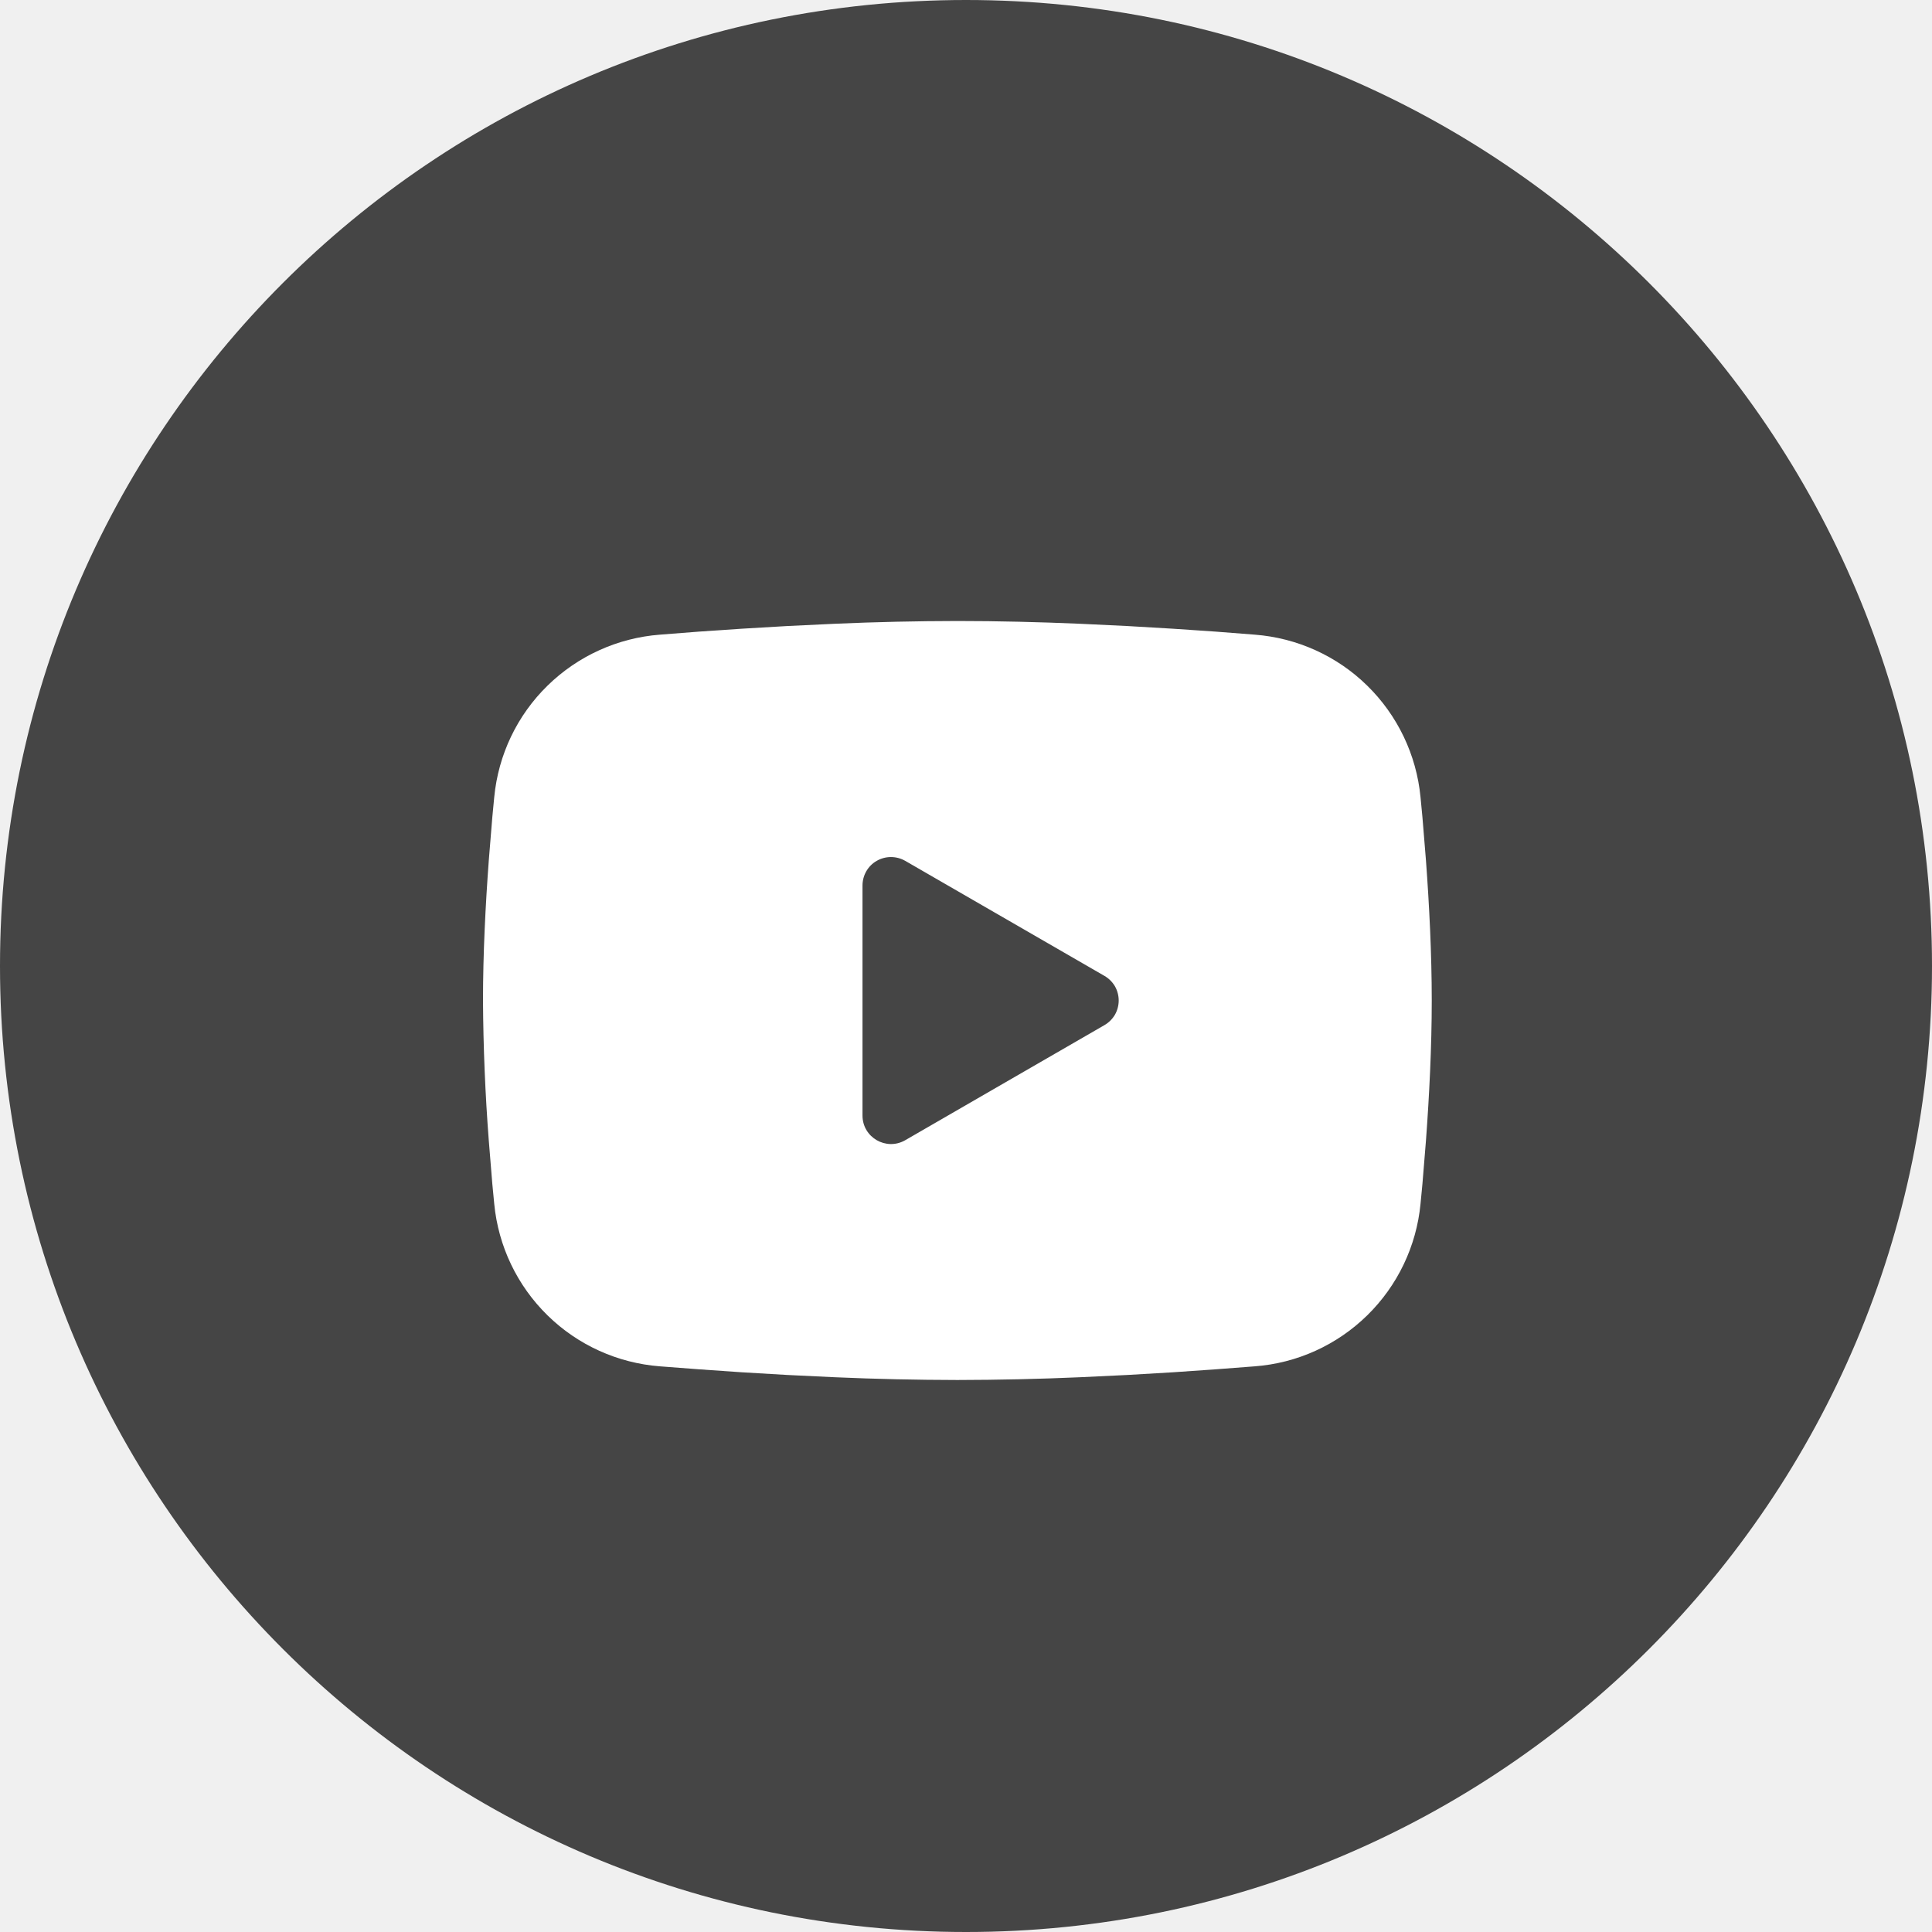
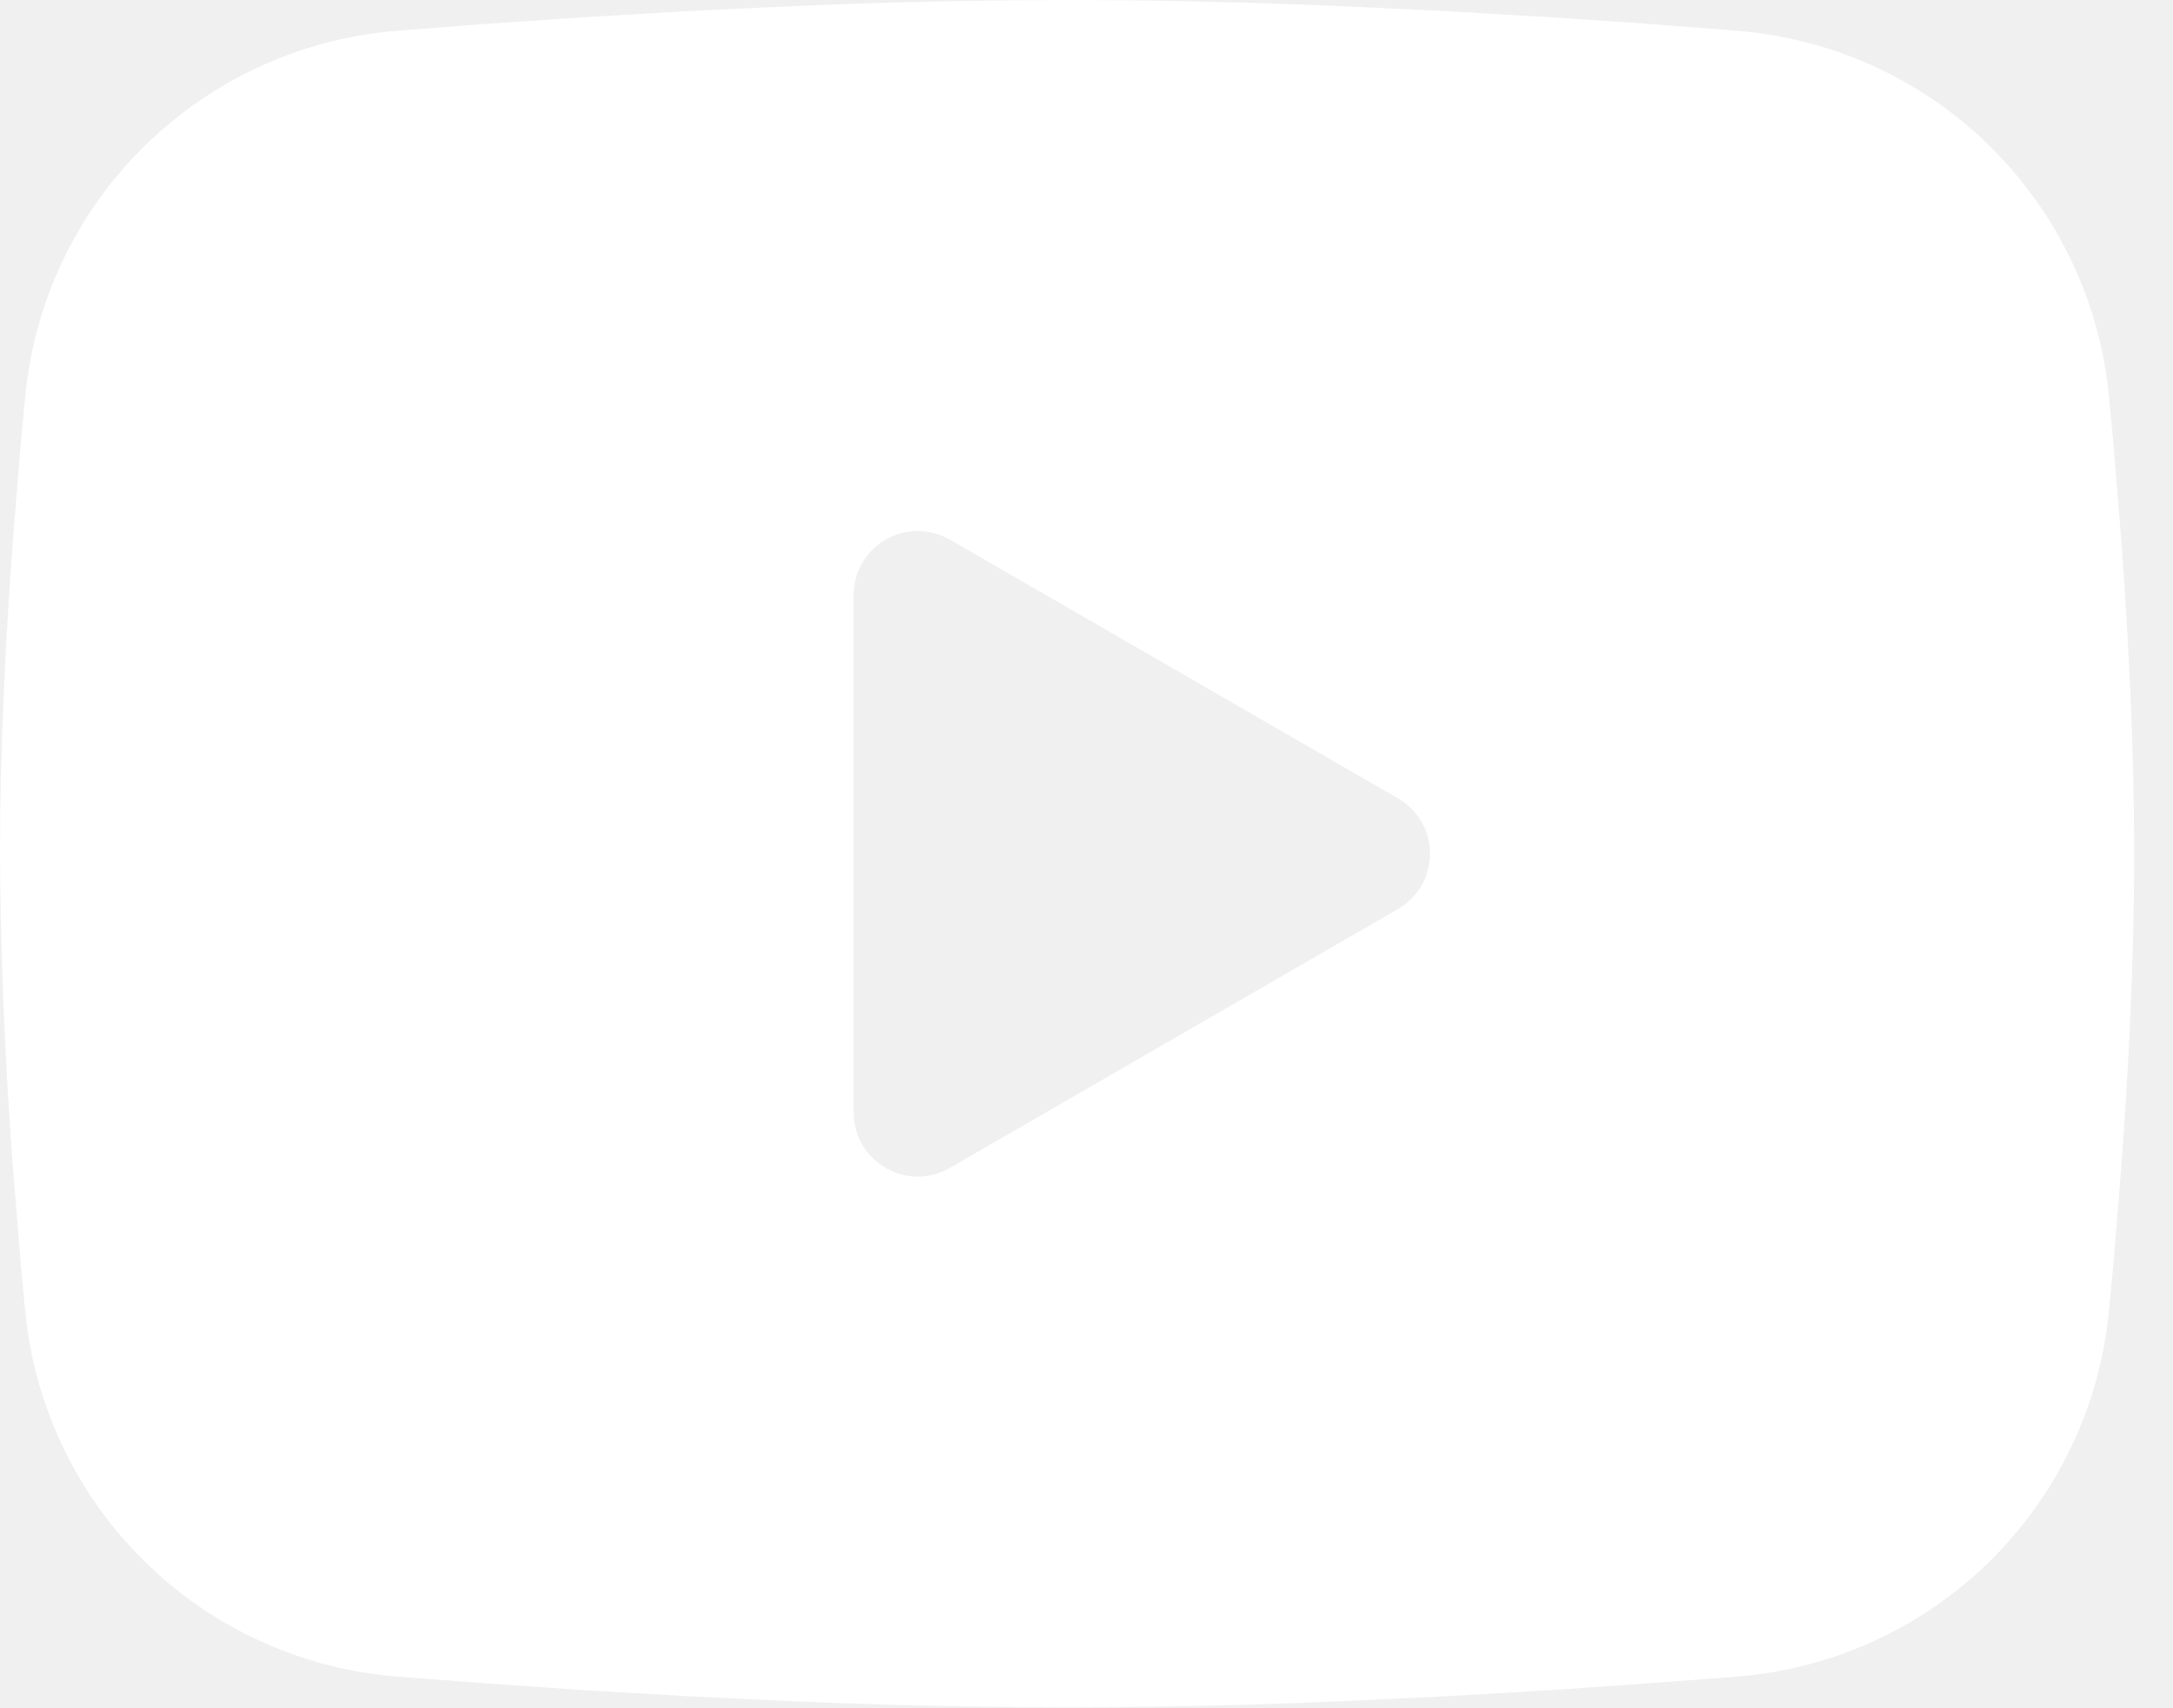
- <svg xmlns="http://www.w3.org/2000/svg" width="28" height="28" viewBox="0 0 28 28" fill="none">
-   <g id="Group 1000004880">
-     <circle id="Ellipse 11" cx="14" cy="14" r="14" fill="#454545" />
-     <path id="Vector" fill-rule="evenodd" clip-rule="evenodd" d="M13.875 9C14.463 9 15.066 9.015 15.65 9.04L16.34 9.073L17.001 9.112L17.62 9.154L18.185 9.198C18.798 9.245 19.376 9.506 19.815 9.937C20.254 10.367 20.528 10.939 20.587 11.551L20.615 11.844L20.666 12.469C20.714 13.117 20.75 13.824 20.75 14.5C20.75 15.176 20.714 15.883 20.666 16.531L20.615 17.157L20.587 17.449C20.528 18.061 20.254 18.633 19.815 19.063C19.375 19.494 18.798 19.756 18.184 19.802L17.62 19.845L17.002 19.888L16.34 19.927L15.65 19.96C15.059 19.986 14.467 19.999 13.875 20C13.283 19.999 12.691 19.986 12.1 19.96L11.41 19.927L10.749 19.888L10.13 19.845L9.565 19.802C8.952 19.755 8.374 19.494 7.935 19.063C7.496 18.633 7.222 18.061 7.163 17.449L7.135 17.157L7.084 16.531C7.032 15.855 7.004 15.178 7 14.5C7 13.824 7.036 13.117 7.084 12.469L7.135 11.844L7.163 11.551C7.222 10.939 7.495 10.367 7.935 9.937C8.374 9.507 8.951 9.245 9.564 9.198L10.129 9.154L10.748 9.112L11.409 9.073L12.099 9.04C12.691 9.014 13.283 9.001 13.875 9ZM12.5 12.833V16.167C12.5 16.485 12.844 16.683 13.119 16.525L16.006 14.857C16.069 14.821 16.121 14.769 16.158 14.707C16.194 14.644 16.213 14.572 16.213 14.5C16.213 14.428 16.194 14.356 16.158 14.293C16.121 14.231 16.069 14.179 16.006 14.143L13.119 12.476C13.056 12.44 12.985 12.421 12.912 12.421C12.84 12.421 12.769 12.44 12.706 12.476C12.643 12.512 12.591 12.564 12.555 12.627C12.519 12.69 12.5 12.761 12.5 12.834V12.833Z" fill="white" />
-   </g>
+ <svg xmlns="http://www.w3.org/2000/svg" width="14" height="11" viewBox="0 0 14 11" fill="none">
+   <path fill-rule="evenodd" clip-rule="evenodd" d="M6.875 0C7.463 0 8.066 0.015 8.65 0.04L9.34 0.073L10.001 0.112L10.62 0.154L11.185 0.198C11.798 0.245 12.376 0.506 12.815 0.937C13.254 1.367 13.528 1.939 13.587 2.551L13.615 2.844L13.666 3.469C13.714 4.117 13.75 4.824 13.75 5.5C13.75 6.176 13.714 6.883 13.666 7.531L13.615 8.156L13.587 8.449C13.528 9.061 13.254 9.633 12.815 10.063C12.375 10.494 11.798 10.755 11.184 10.802L10.62 10.845L10.002 10.888L9.34 10.927L8.65 10.96C8.059 10.986 7.467 10.999 6.875 11C6.283 10.999 5.691 10.986 5.1 10.96L4.41 10.927L3.749 10.888L3.13 10.845L2.565 10.802C1.952 10.755 1.374 10.494 0.935 10.063C0.496 9.633 0.222 9.061 0.163 8.449L0.135 8.156L0.084 7.531C0.032 6.855 0.004 6.178 0 5.5C0 4.824 0.036 4.117 0.084 3.469L0.135 2.844L0.163 2.551C0.222 1.939 0.495 1.367 0.935 0.937C1.374 0.507 1.951 0.245 2.564 0.198L3.129 0.154L3.748 0.112L4.409 0.073L5.099 0.04C5.691 0.014 6.283 0.001 6.875 0ZM5.5 3.833V7.167C5.5 7.485 5.844 7.683 6.119 7.525L9.006 5.857C9.069 5.821 9.121 5.769 9.158 5.706C9.194 5.644 9.213 5.572 9.213 5.5C9.213 5.428 9.194 5.356 9.158 5.294C9.121 5.231 9.069 5.179 9.006 5.143L6.119 3.476C6.056 3.44 5.985 3.421 5.912 3.421C5.84 3.421 5.769 3.44 5.706 3.476C5.643 3.512 5.591 3.564 5.555 3.627C5.519 3.69 5.5 3.761 5.5 3.833V3.833Z" fill="white" />
</svg>
